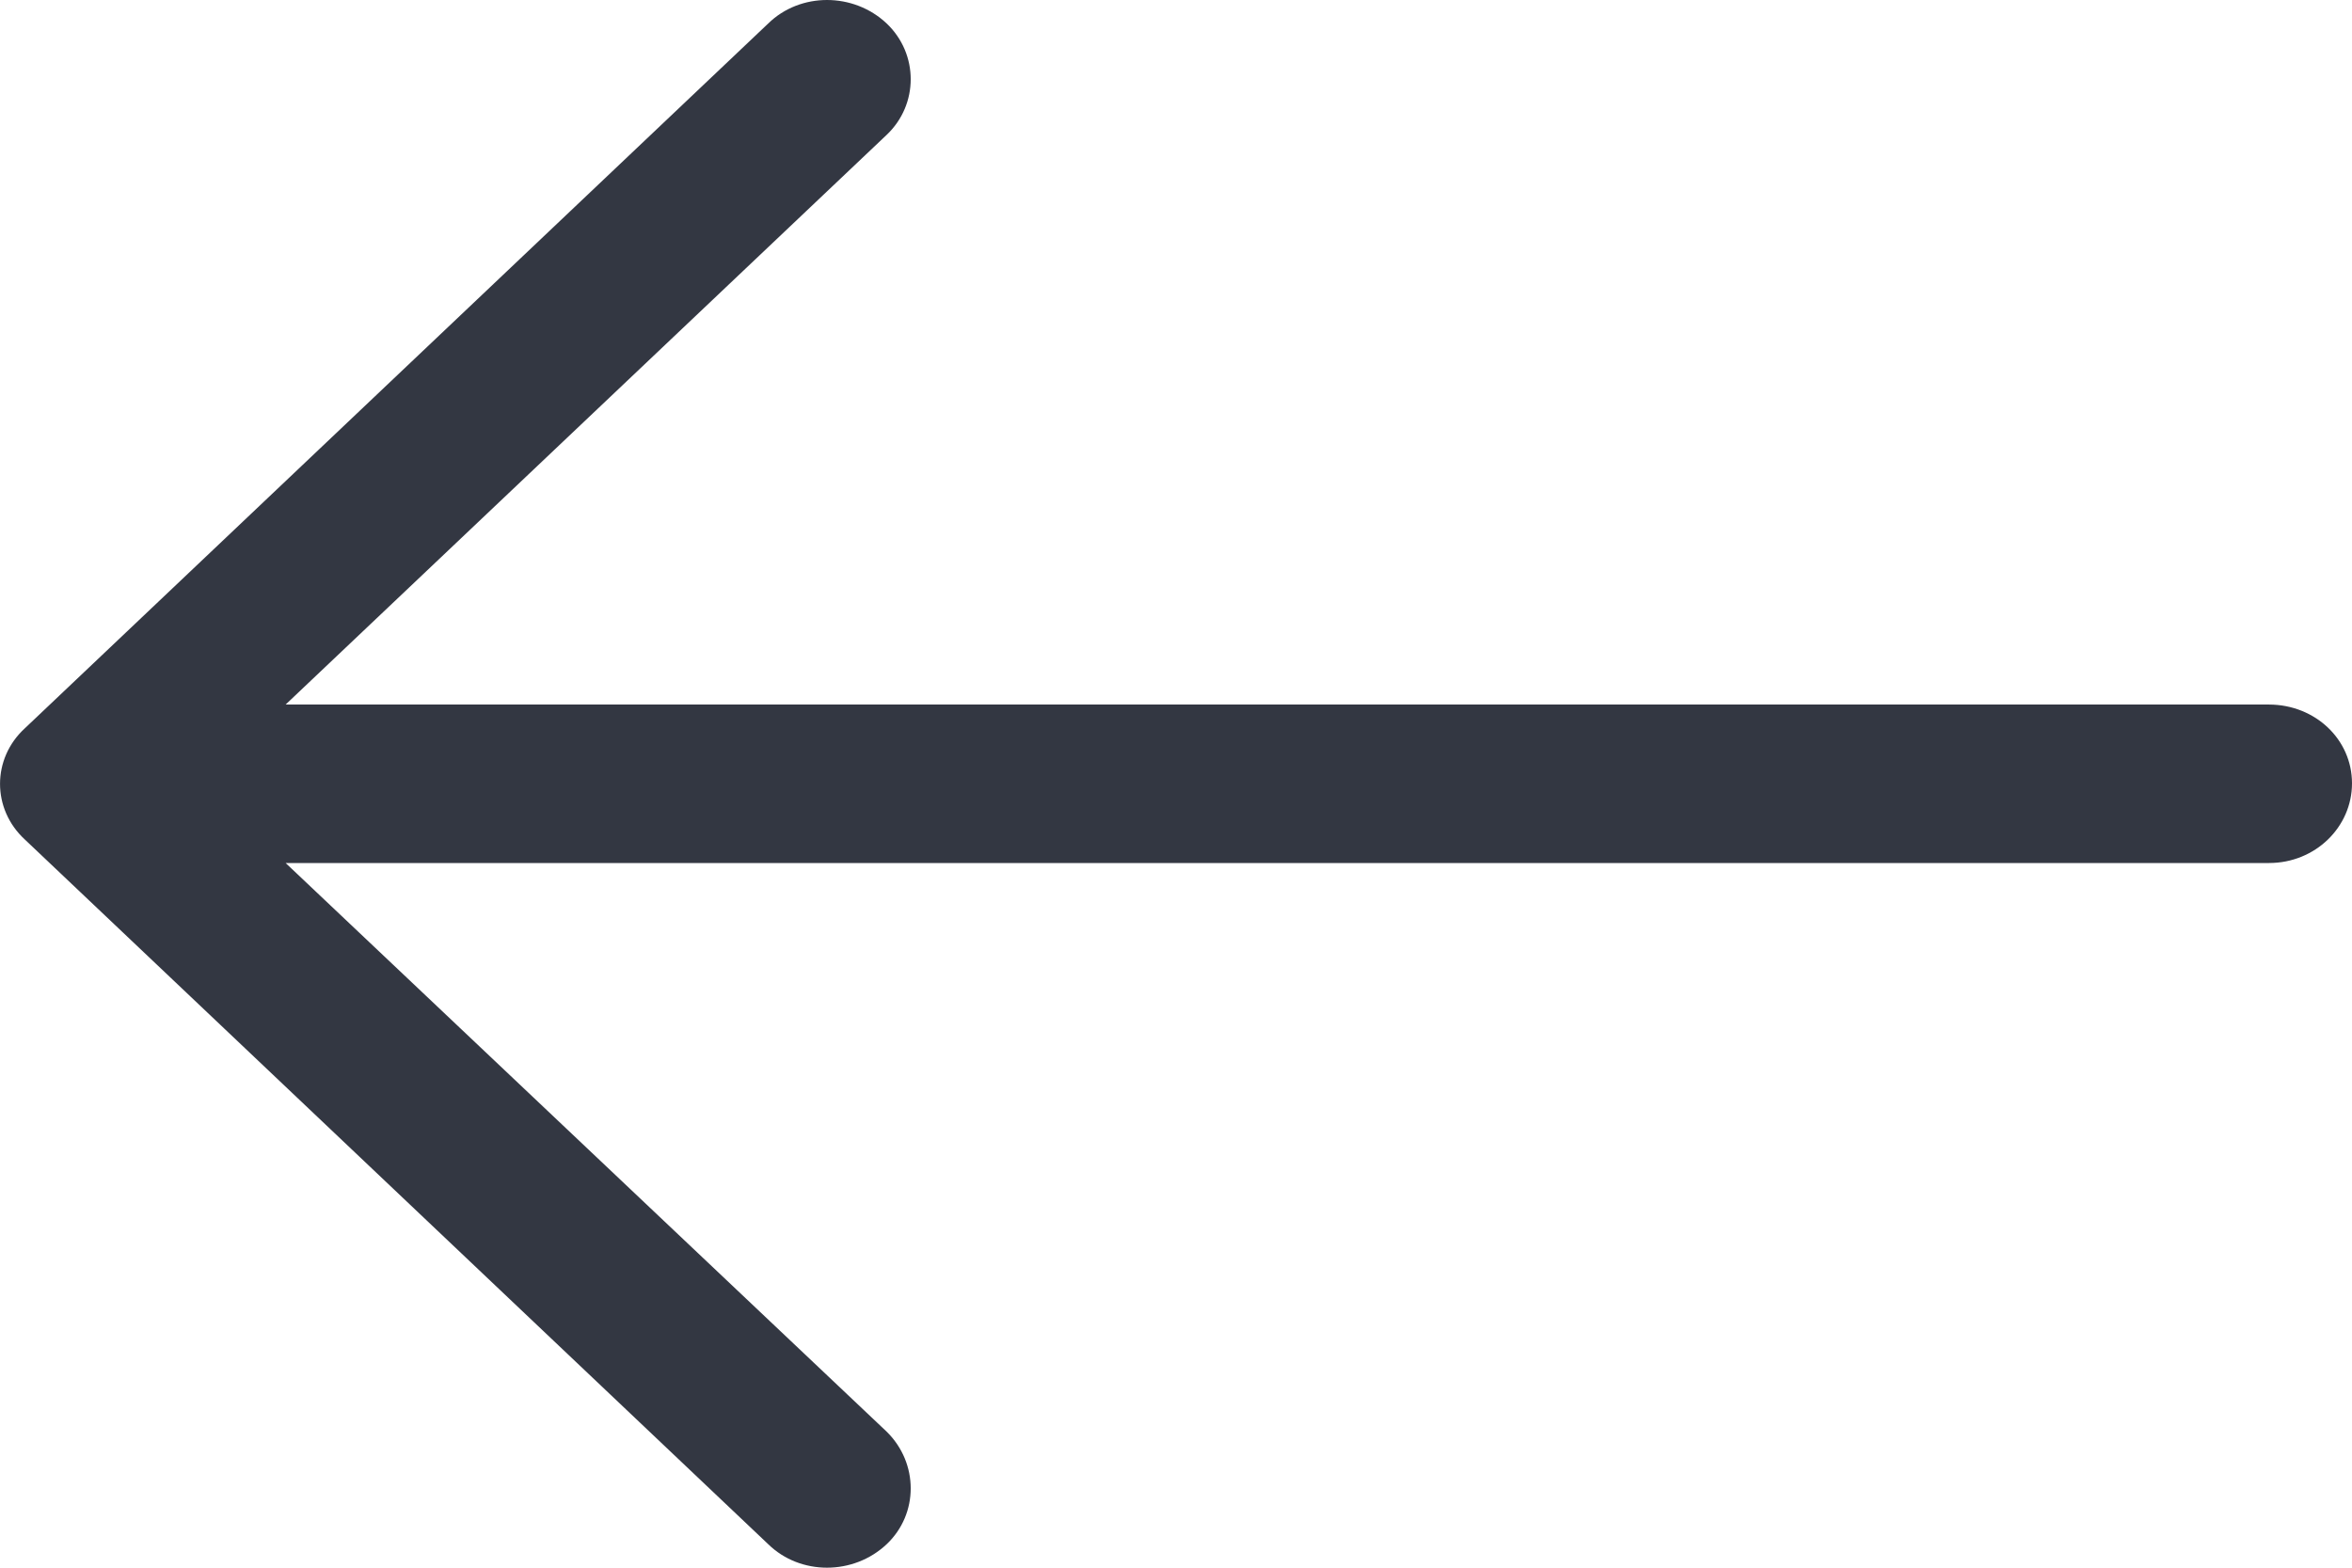
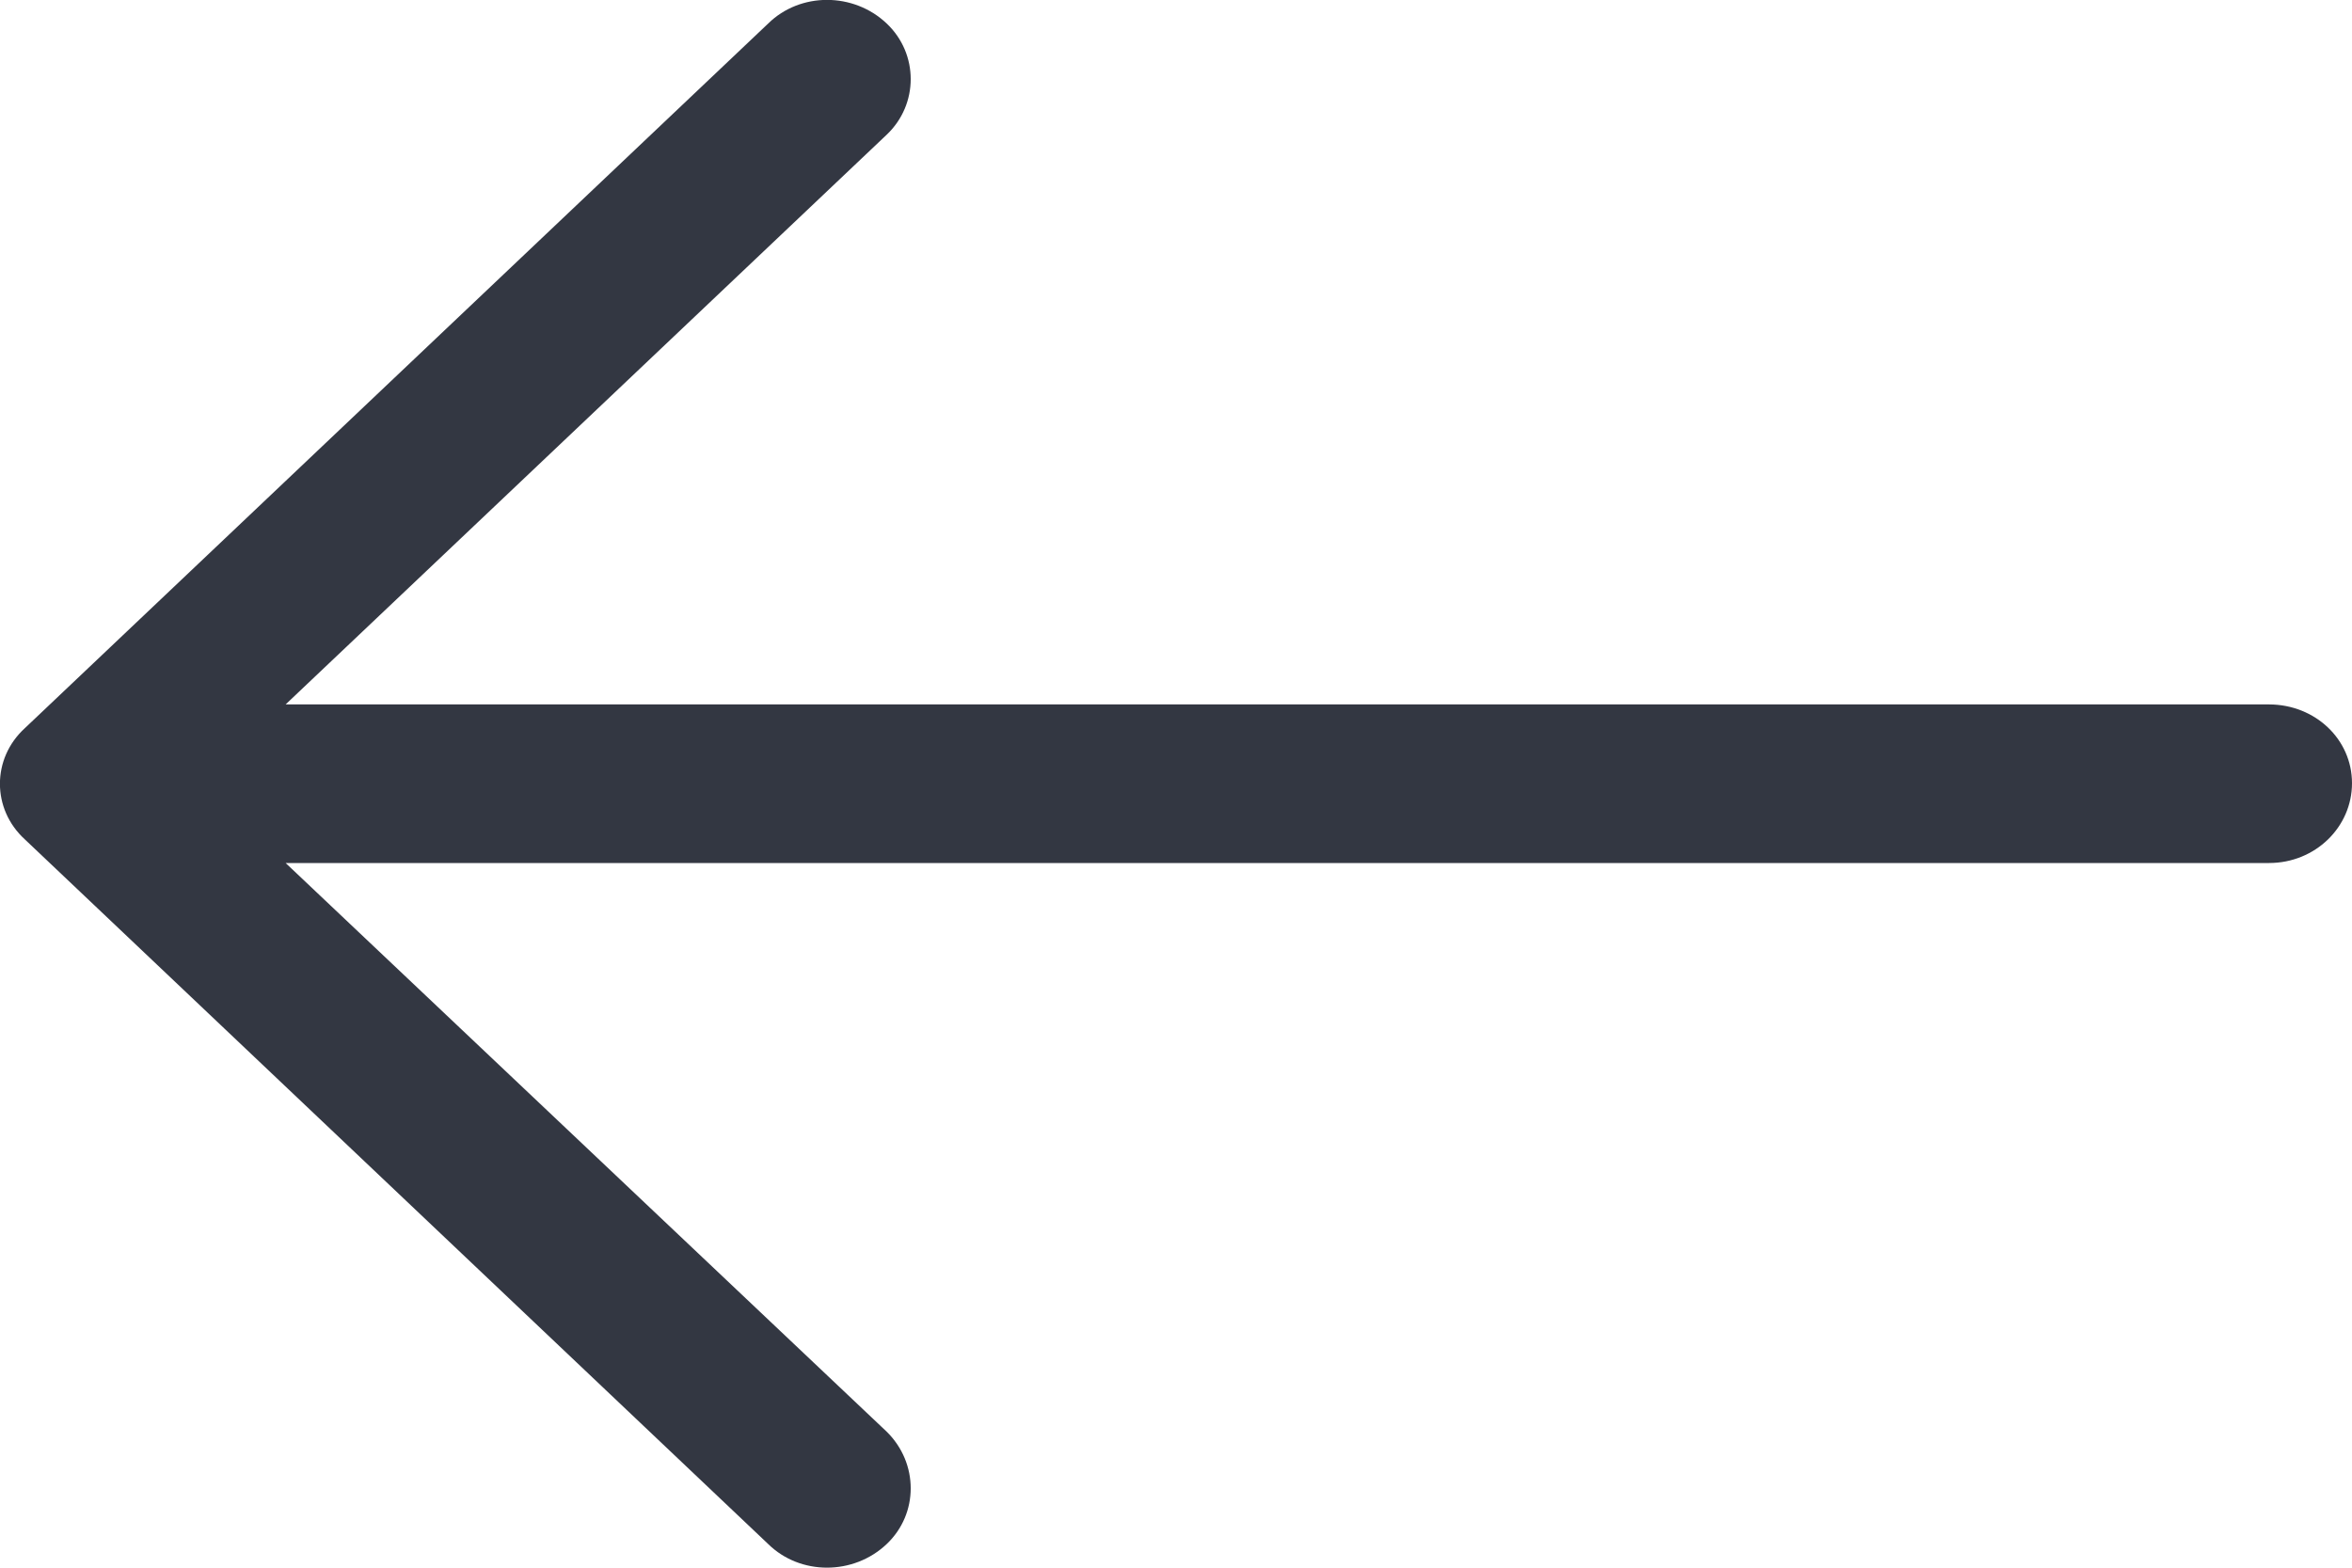
- <svg xmlns="http://www.w3.org/2000/svg" width="18px" height="12px" viewBox="0 0 18 12" version="1.1">
-   <g id="Inner-Pages-3-" stroke="none" stroke-width="1" fill="none" fill-rule="evenodd">
-     <g id="0-0-7-Homepage" transform="translate(-176, -460)" fill="#333742">
-       <g id="header">
-         <g id="button" transform="translate(41, 292)">
-           <g id="LeftARrow" transform="translate(135, 168)">
-             <path d="M12.121,0.18 C11.876,-0.06 11.468,-0.06 11.214,0.18 C10.969,0.413 10.969,0.8 11.214,1.032 L15.814,5.393 L0.635,5.393 C0.281,5.394 0,5.66 0,5.996 C0,6.331 0.281,6.606 0.635,6.606 L15.814,6.606 L11.214,10.959 C10.969,11.2 10.969,11.588 11.214,11.82 C11.468,12.06 11.876,12.06 12.121,11.82 L17.81,6.426 C18.063,6.193 18.063,5.807 17.81,5.575 L12.121,0.18 Z" id="Arrow" transform="translate(9, 6) scale(-1, 1) translate(-9, -6) " />
-           </g>
-         </g>
-       </g>
-     </g>
-   </g>
+ <svg xmlns="http://www.w3.org/2000/svg" height="12" viewBox="0 0 18 12" width="18">
+   <path d="m12.121.18c-.245-.241-.653-.241-.907 0-.245.232-.245.619 0 .851l4.6 4.361h-15.179c-.354.001-.635.267-.635.603s.281.611.635.611h15.179l-4.6 4.353c-.245.241-.245.628 0 .86.254.241.662.241.907 0l5.689-5.394c.254-.232.254-.619 0-.851z" fill="#333742" fill-rule="evenodd" transform="matrix(-1 0 0 1 18 0)" />
</svg>
